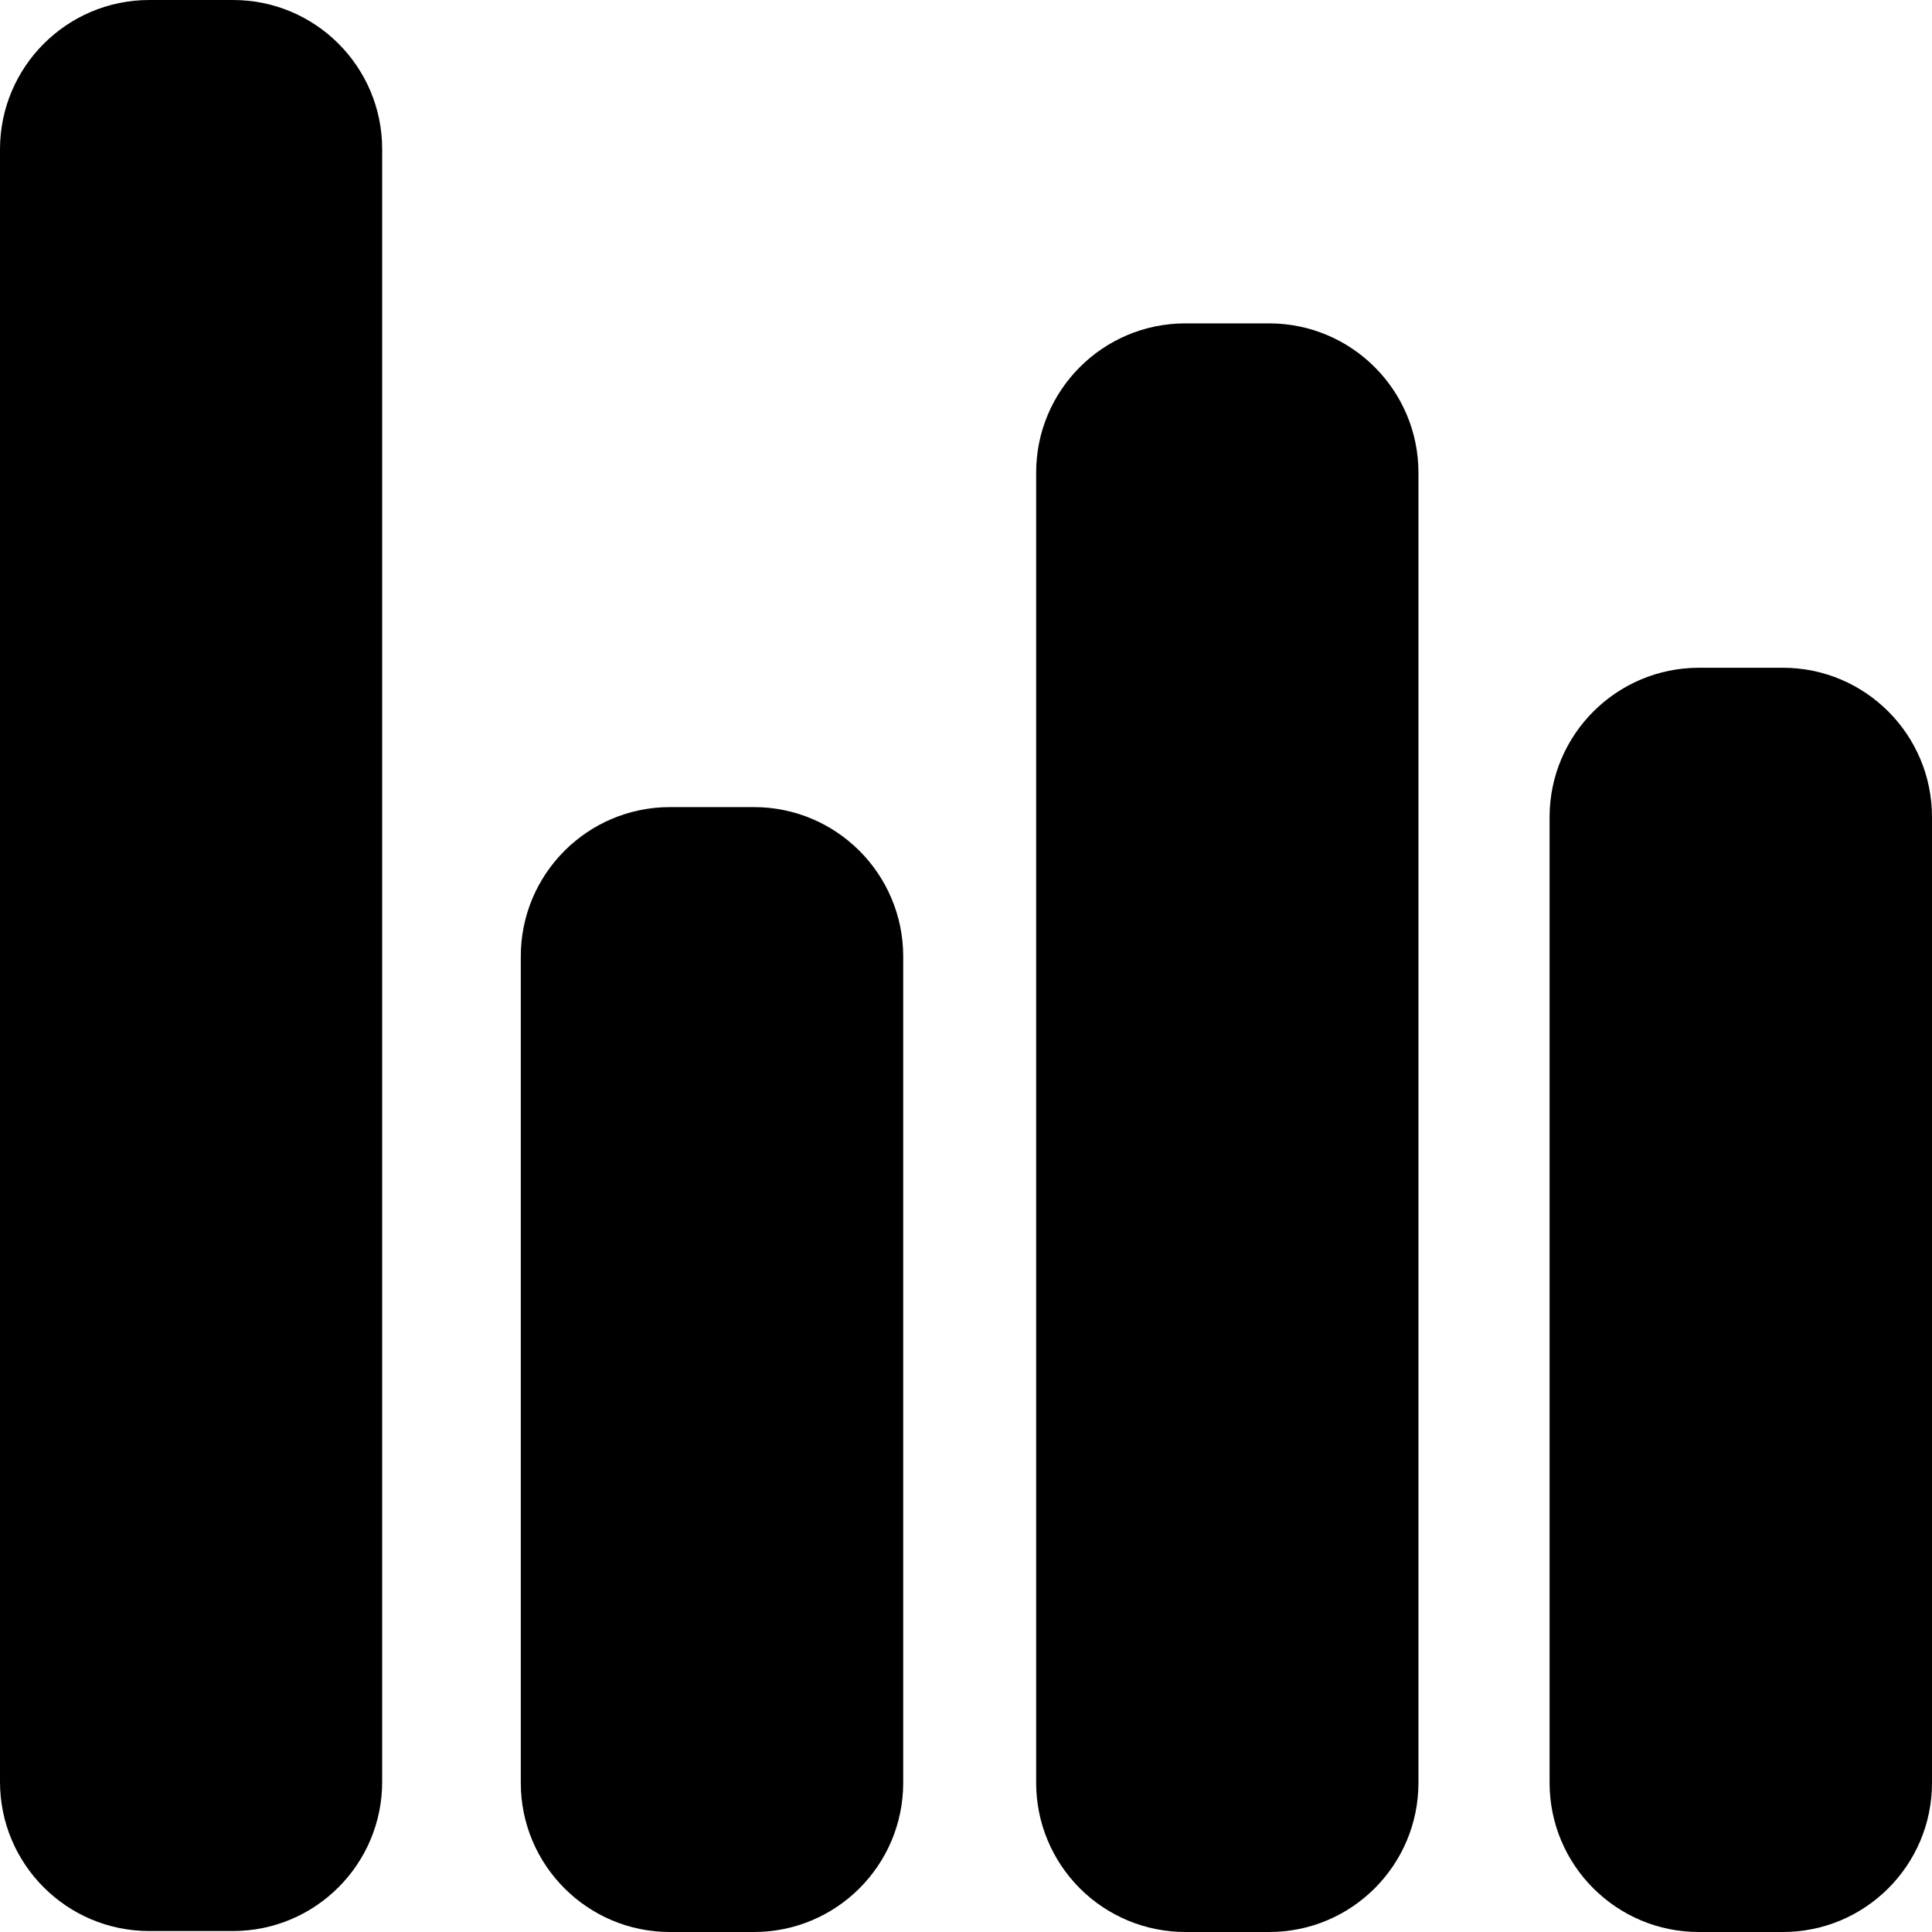
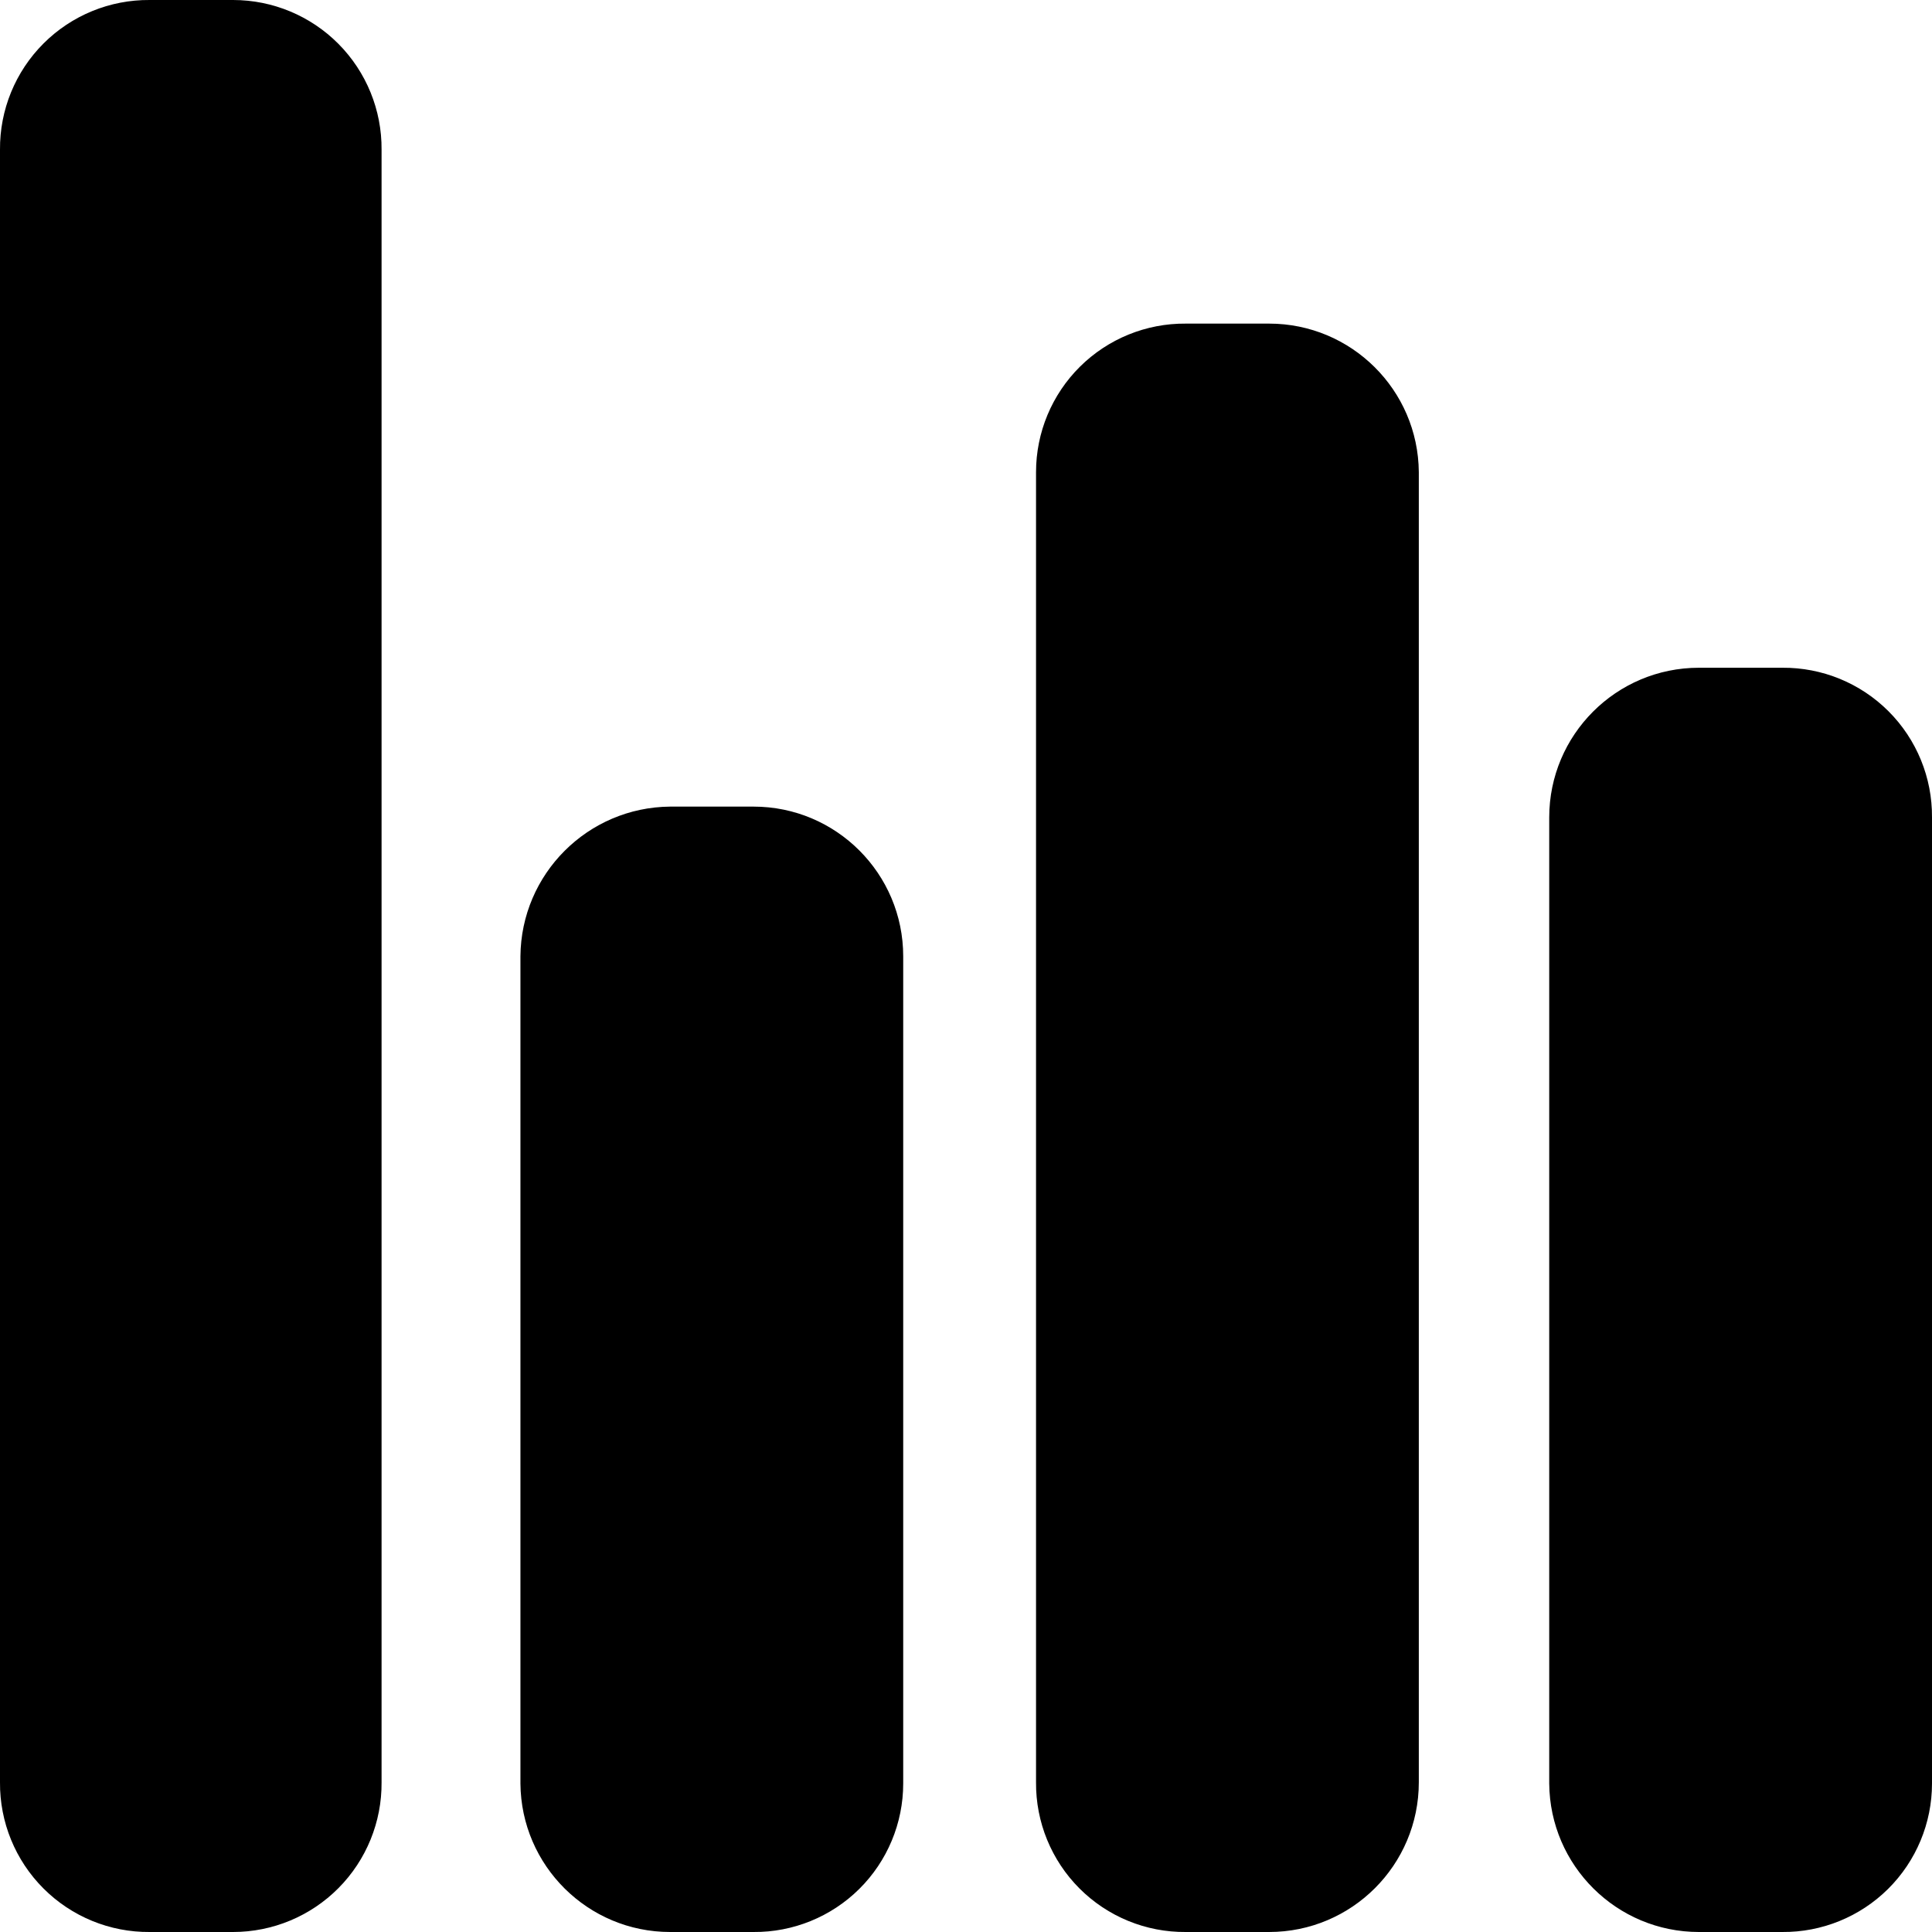
- <svg xmlns="http://www.w3.org/2000/svg" width="16" height="16" viewBox="0 0 16 16">
-   <path d="M14.071,5.53h.693A1.236,1.236,0,0,1,16,6.767v8A1.235,1.235,0,0,1,14.764,16h-.693a1.236,1.236,0,0,1-1.238-1.235v-8A1.238,1.238,0,0,1,14.071,5.53Z" />
-   <path d="M9.817,2.678h.693a1.237,1.237,0,0,1,1.237,1.237V14.764A1.236,1.236,0,0,1,10.51,16H9.817a1.235,1.235,0,0,1-1.236-1.236V3.915A1.236,1.236,0,0,1,9.817,2.678Z" />
-   <path d="M1.236,0H1.93A1.235,1.235,0,0,1,3.165,1.235v13.52A1.236,1.236,0,0,1,1.93,15.992H1.236A1.236,1.236,0,0,1,0,14.755V1.235A1.237,1.237,0,0,1,1.236,0Z" />
-   <path d="M5.549,6.684h.693A1.237,1.237,0,0,1,7.48,7.921v6.844A1.236,1.236,0,0,1,6.242,16H5.549a1.235,1.235,0,0,1-1.236-1.235V7.921A1.236,1.236,0,0,1,5.549,6.684Z" />
+ <svg xmlns="http://www.w3.org/2000/svg" viewBox="0 0 16 16">
+   <path d="m14.07 5.53h.69a1.23 1.23 0 0 1 1.24 1.24v8a1.23 1.23 0 0 1 -1.24 1.23h-.69a1.24 1.24 0 0 1 -1.24-1.23v-8a1.24 1.24 0 0 1 1.24-1.24z" />
+   <path d="m9.82 2.68h.69a1.24 1.24 0 0 1 1.24 1.23v10.85a1.24 1.24 0 0 1 -1.24 1.24h-.69a1.23 1.23 0 0 1 -1.24-1.24v-10.85a1.23 1.23 0 0 1 1.24-1.23z" />
+   <path d="m1.24 0h.69a1.23 1.23 0 0 1 1.23 1.24v13.52a1.23 1.23 0 0 1 -1.23 1.24h-.69a1.23 1.23 0 0 1 -1.24-1.24v-13.52a1.23 1.23 0 0 1 1.24-1.24z" />
+   <path d="m5.55 6.68h.69a1.24 1.24 0 0 1 1.24 1.24v6.85a1.23 1.23 0 0 1 -1.24 1.23h-.69a1.24 1.24 0 0 1 -1.24-1.23v-6.85a1.25 1.25 0 0 1 1.24-1.24z" />
</svg>
